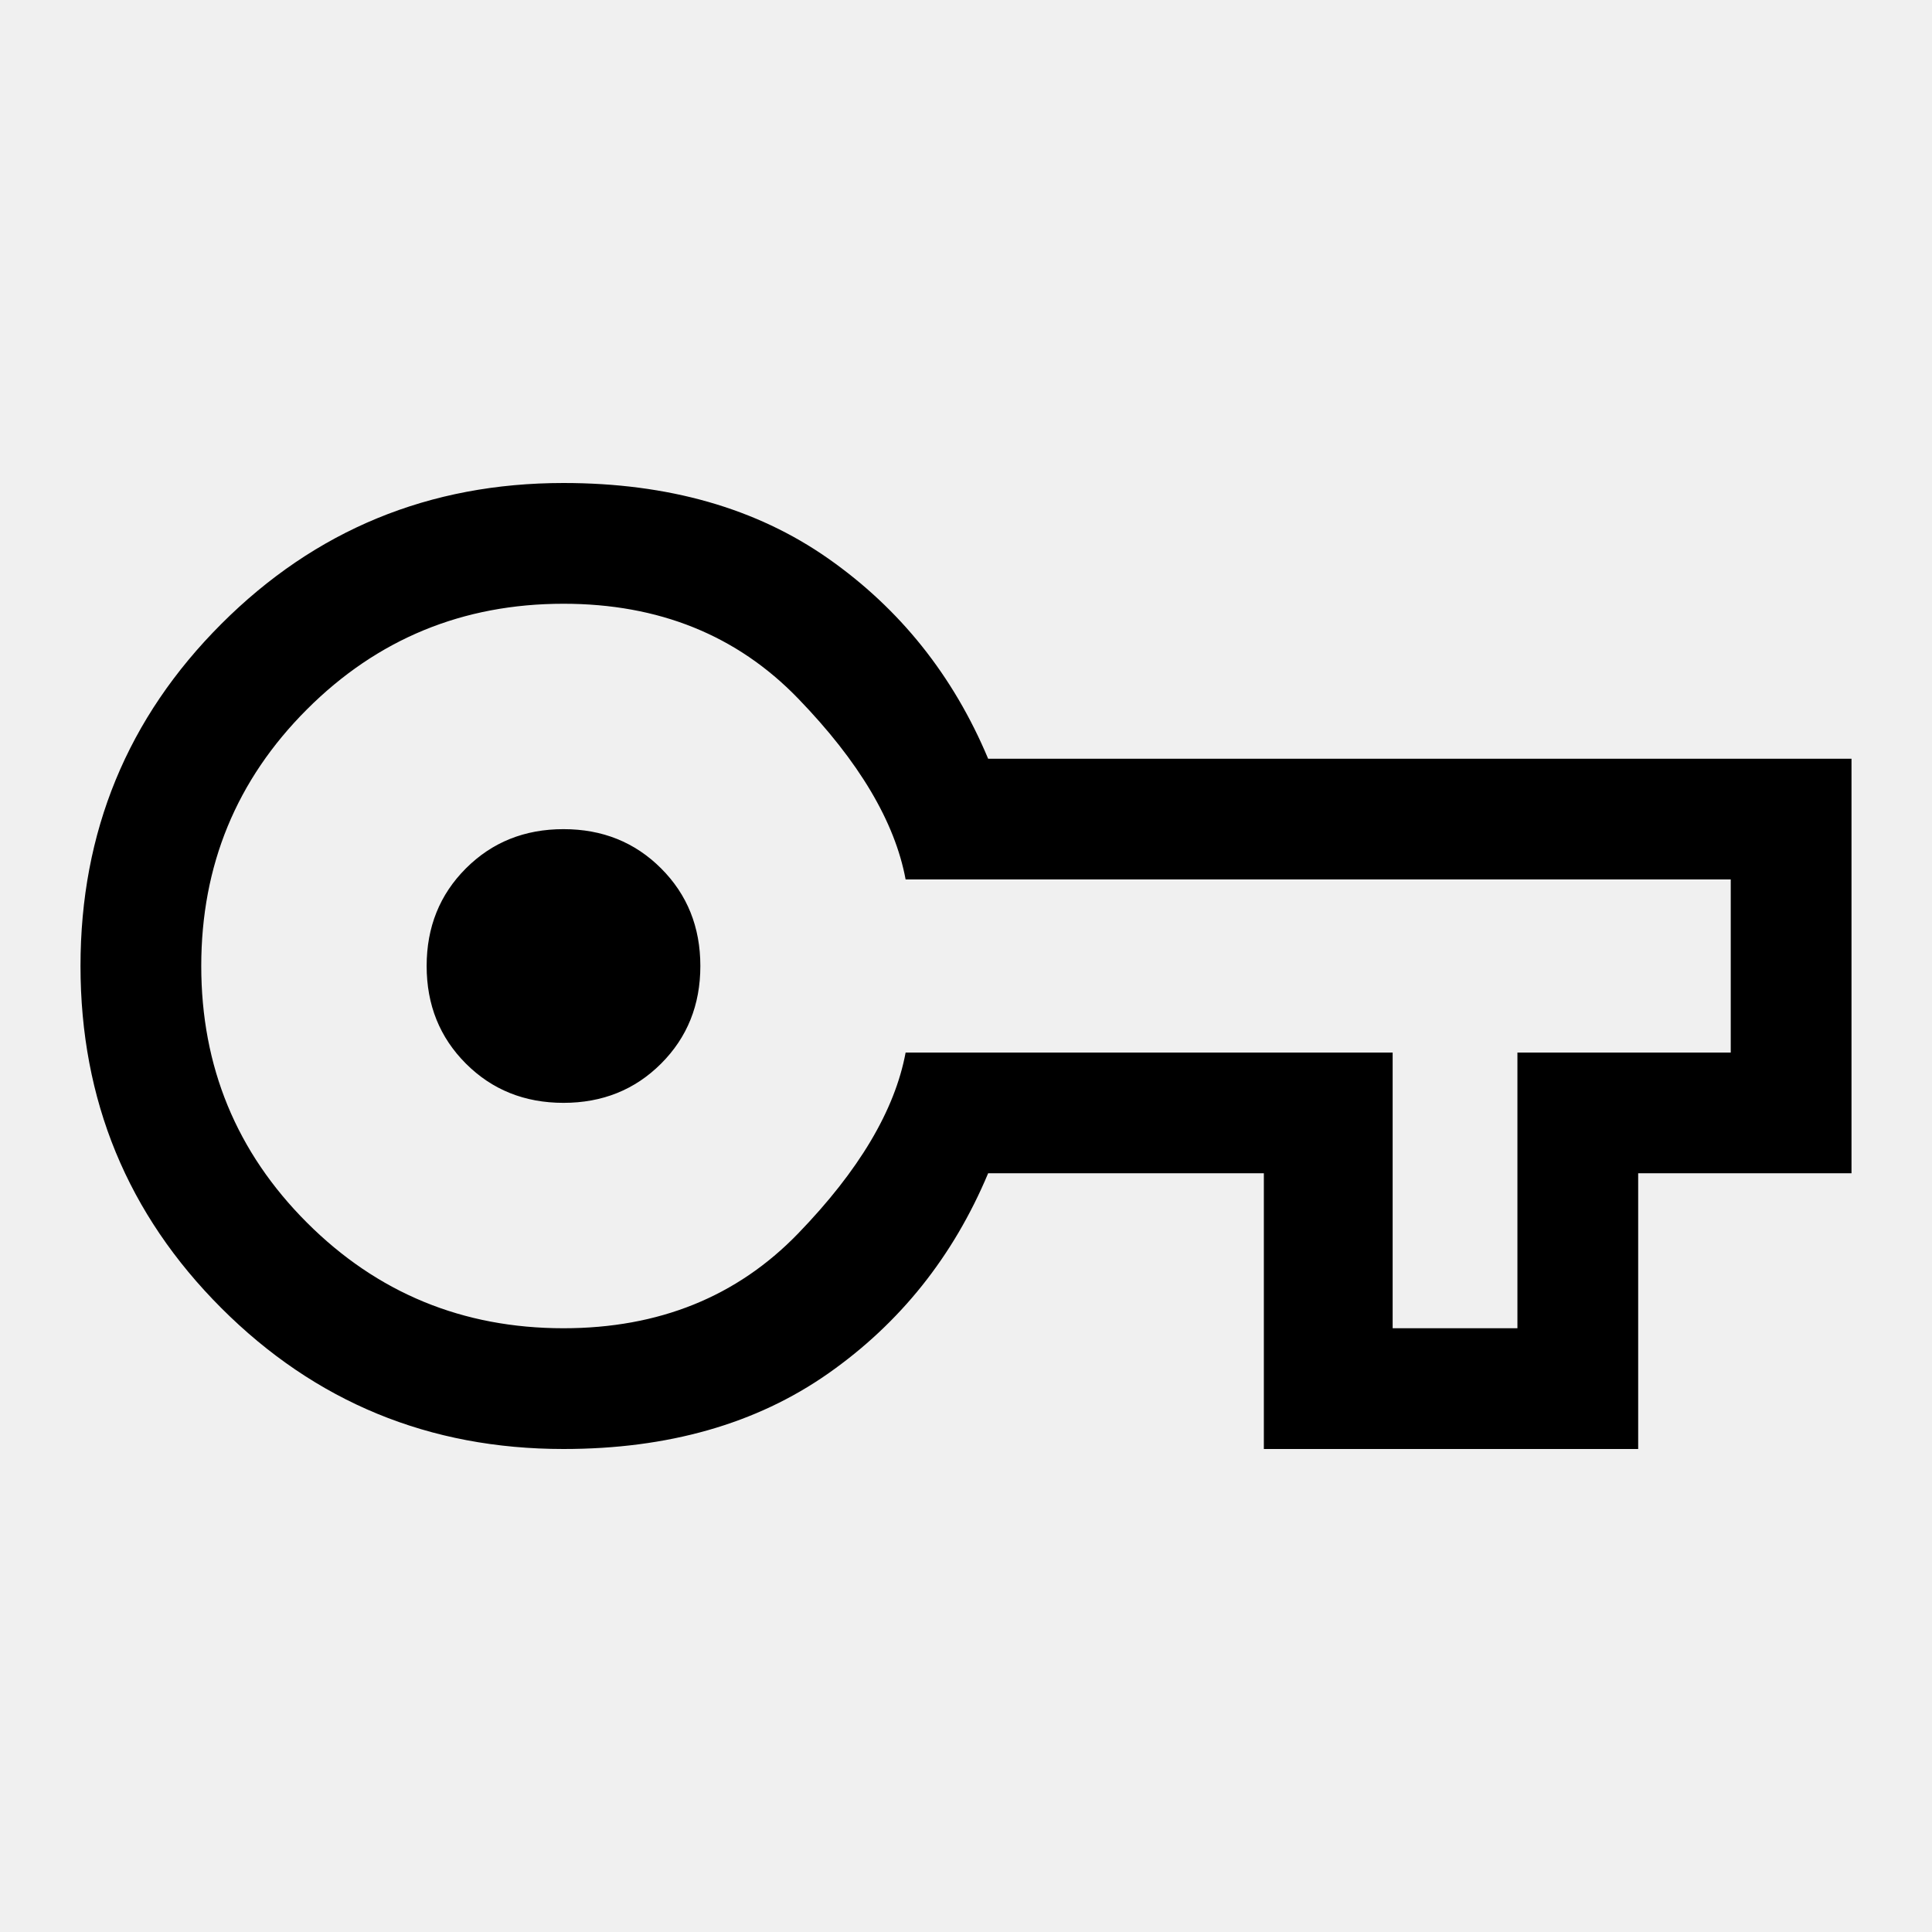
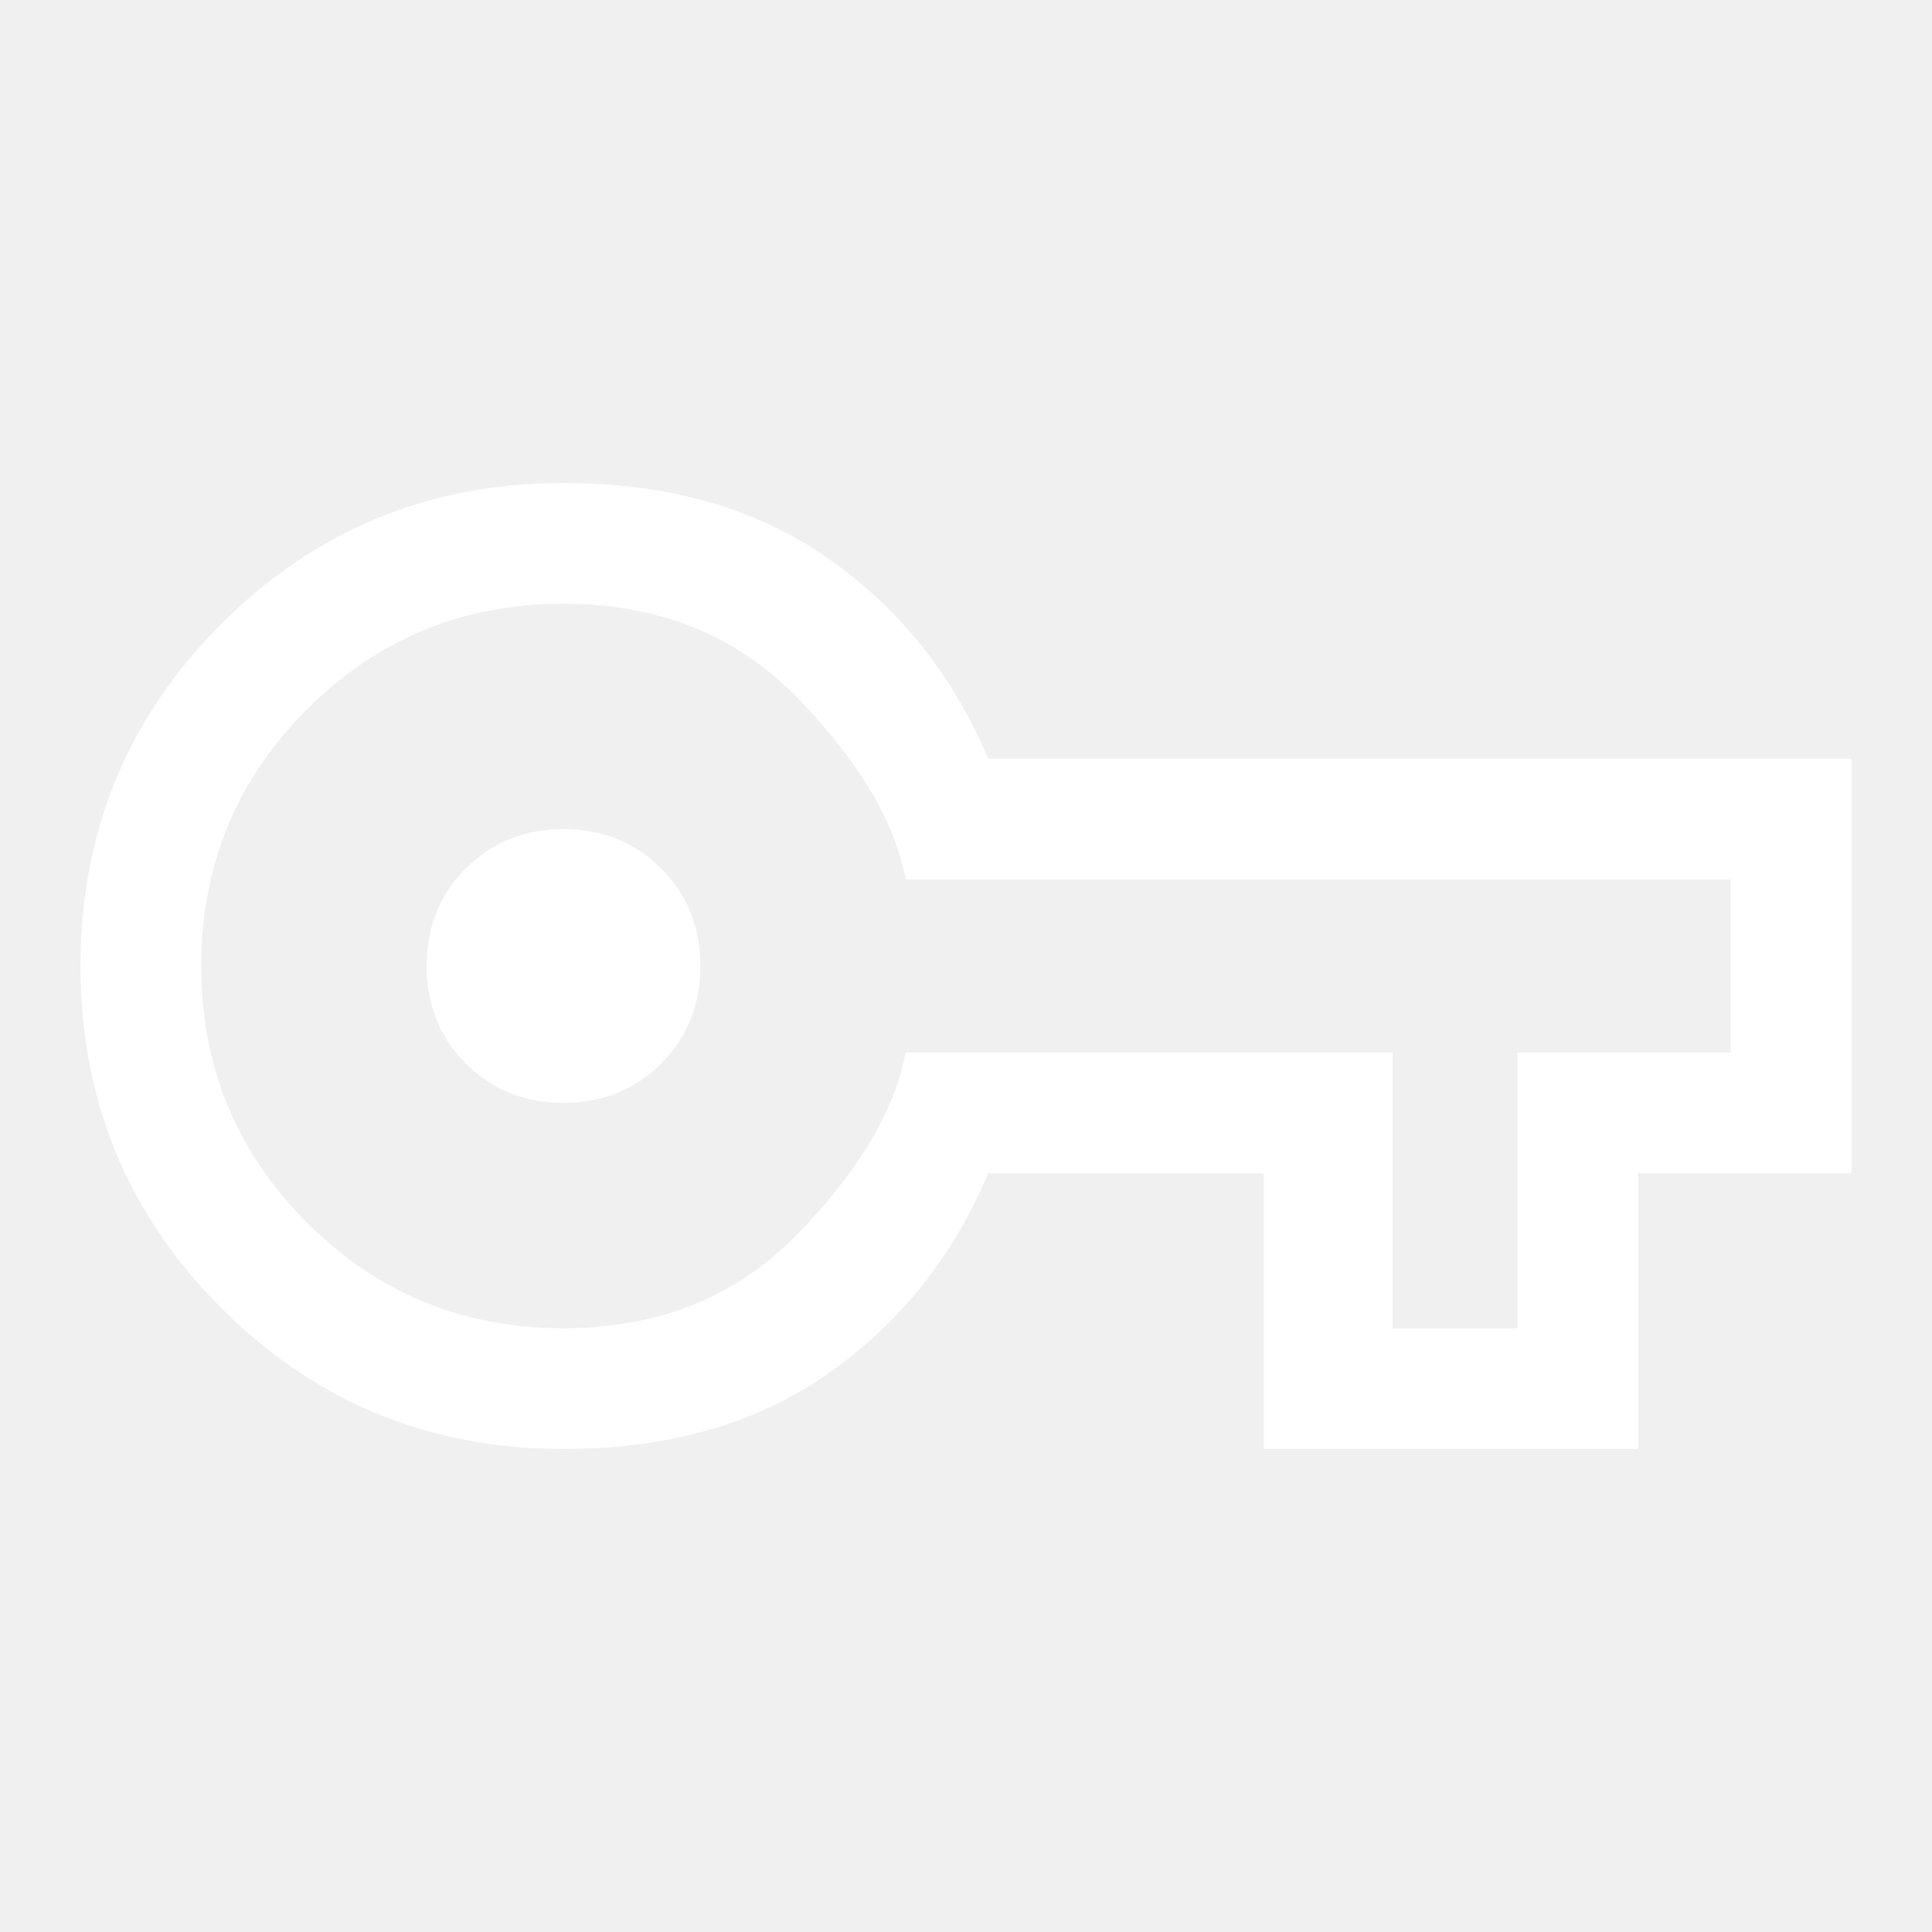
<svg xmlns="http://www.w3.org/2000/svg" height="48" viewBox="0 -960 960 960" width="48">
-   <path d="M280-240q-100 0-170-70T40-480q0-100 70-170t170-70q78 0 131.5 37.5T491-583h429v206H814v137H628v-137H491q-26 62-79.5 99.5T280-240Zm0-60q71 0 116.5-47t53.5-90h242v137h62v-137h106v-86H450q-8-43-53.5-90T280-660q-75 0-127.5 52.5T100-480q0 75 52.5 127.5T280-300Zm0-112q29 0 48.5-19.5T348-480q0-29-19.5-48.5T280-548q-29 0-48.5 19.5T212-480q0 29 19.5 48.5T280-412Zm0-68Z" />
+   <path fill="white" d="M280-240q-100 0-170-70T40-480q0-100 70-170t170-70q78 0 131.5 37.5T491-583h429v206H814v137H628v-137H491q-26 62-79.5 99.5T280-240Zm0-60q71 0 116.5-47t53.5-90h242v137h62v-137h106v-86H450q-8-43-53.5-90T280-660q-75 0-127.5 52.5T100-480q0 75 52.5 127.5T280-300Zm0-112q29 0 48.5-19.5T348-480q0-29-19.5-48.5T280-548q-29 0-48.5 19.5T212-480q0 29 19.5 48.5T280-412Zm0-68Z" />
</svg>
